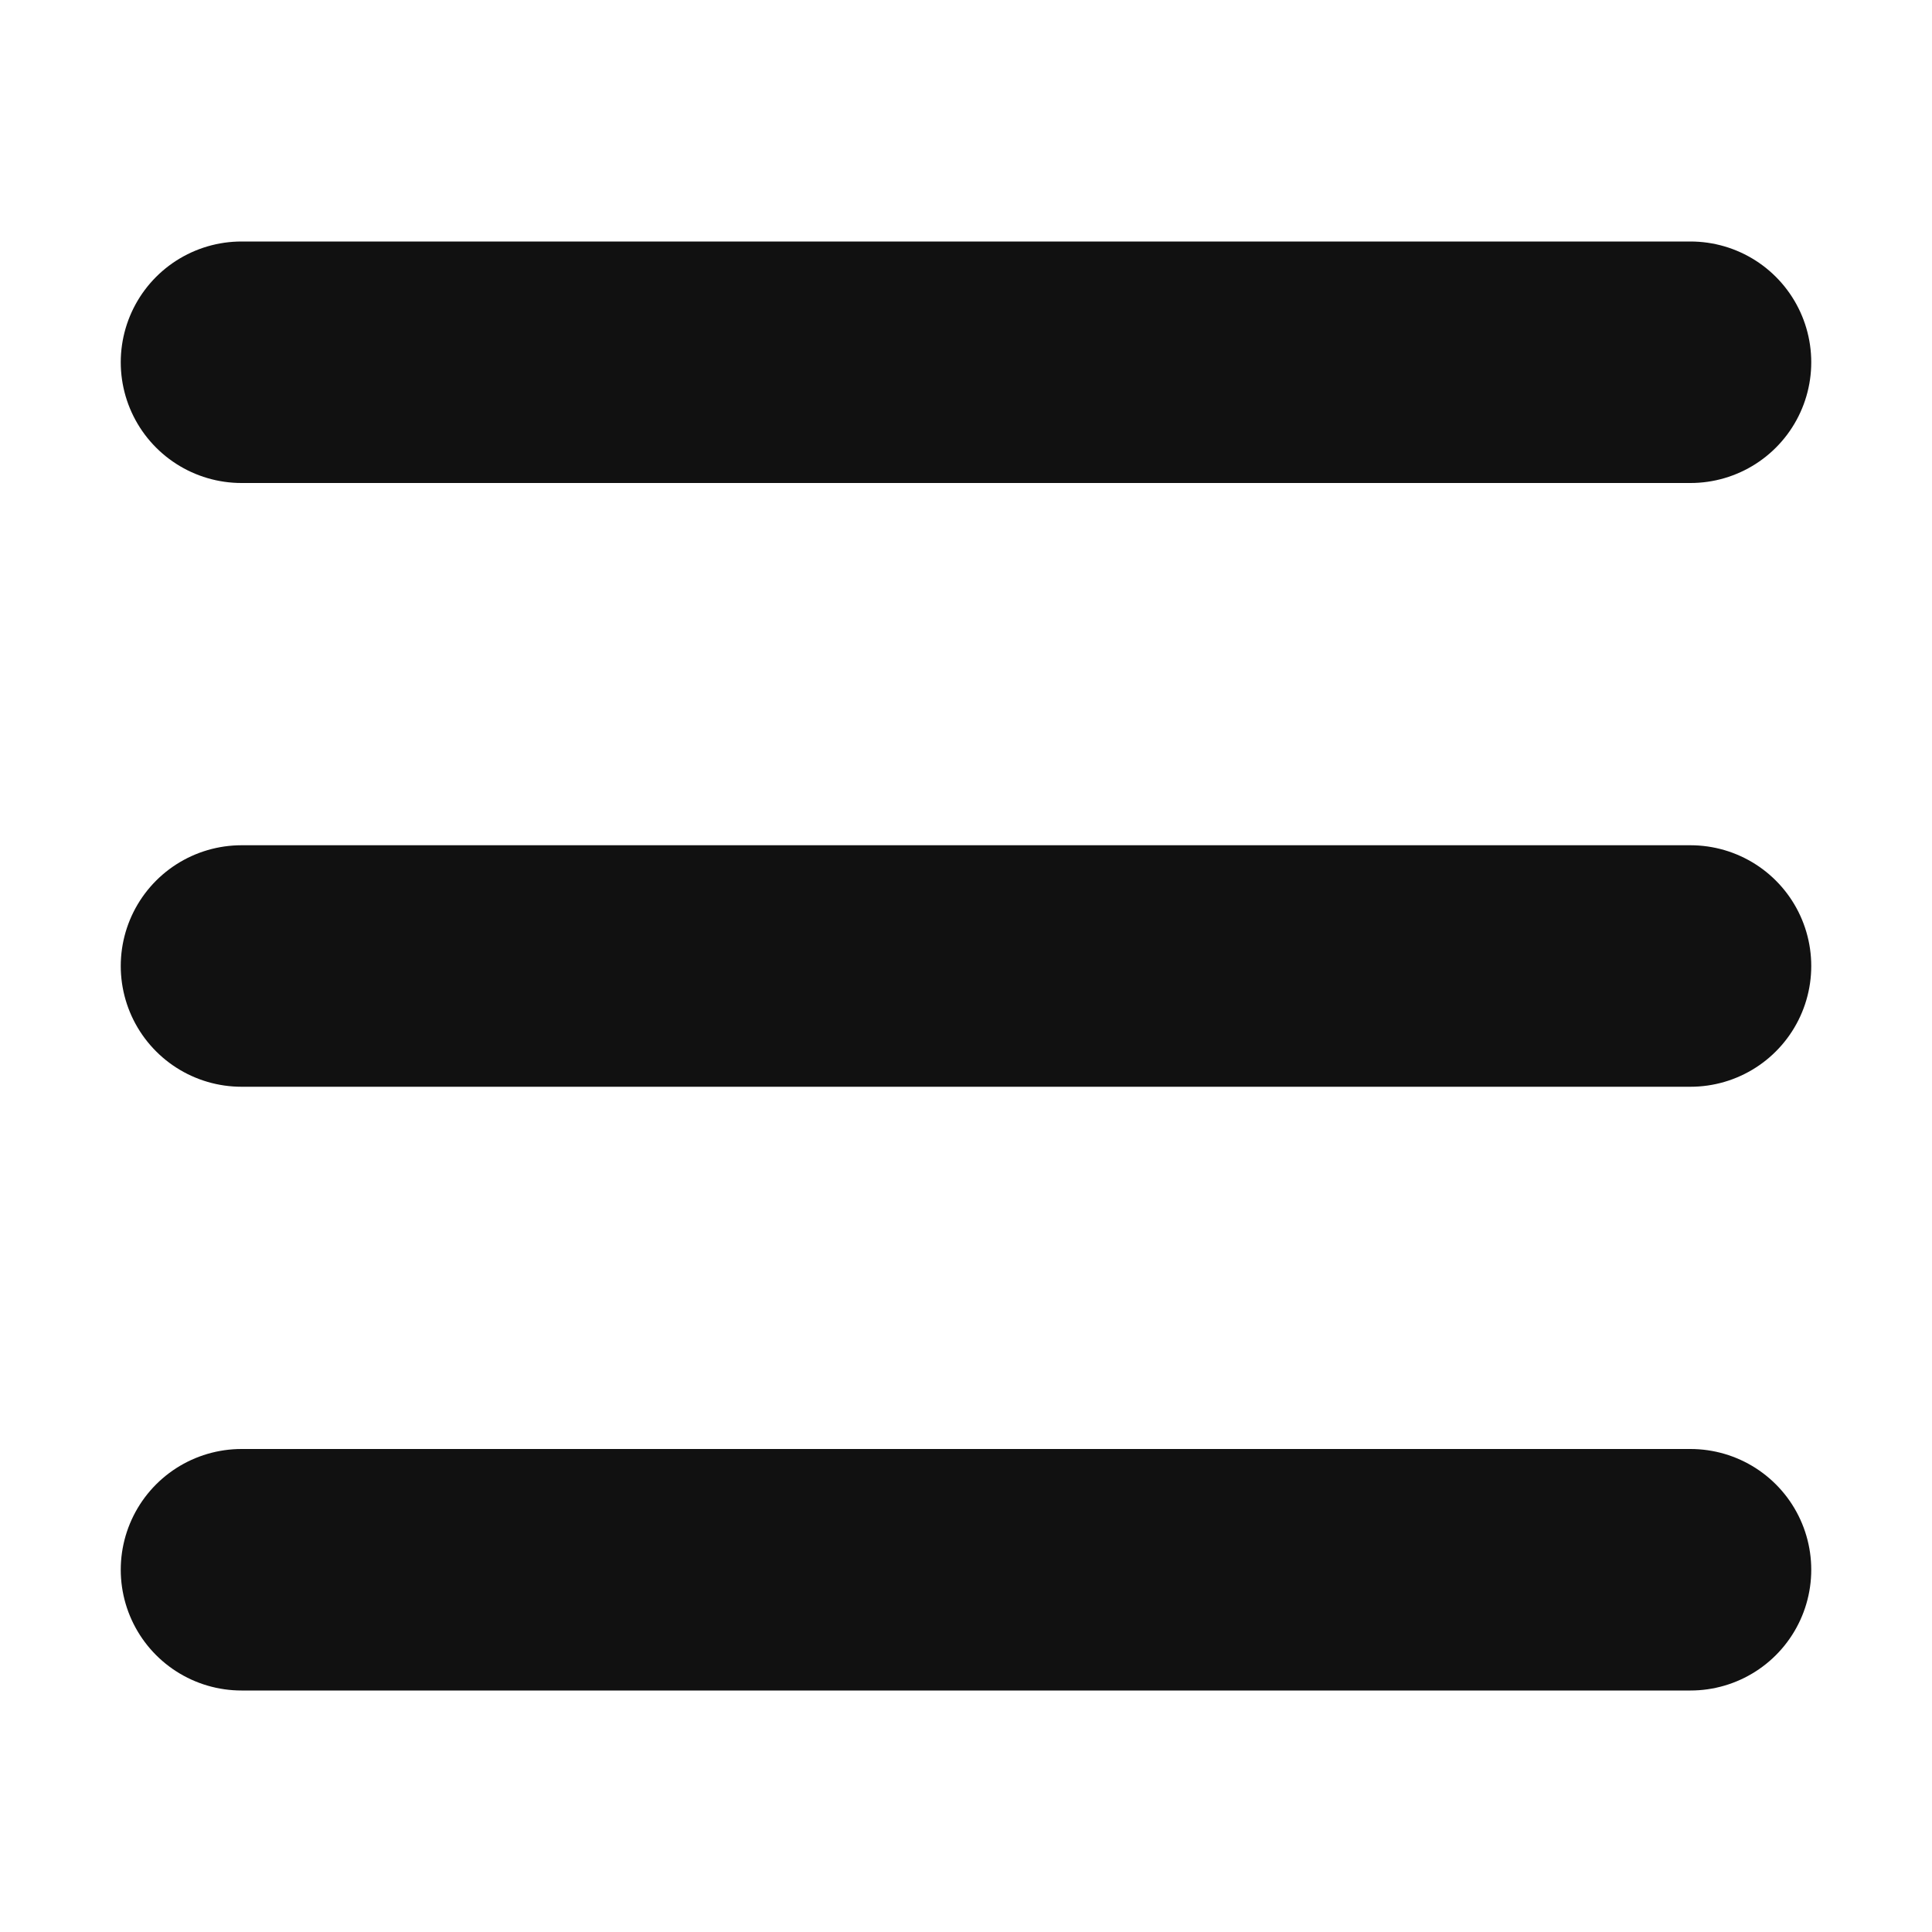
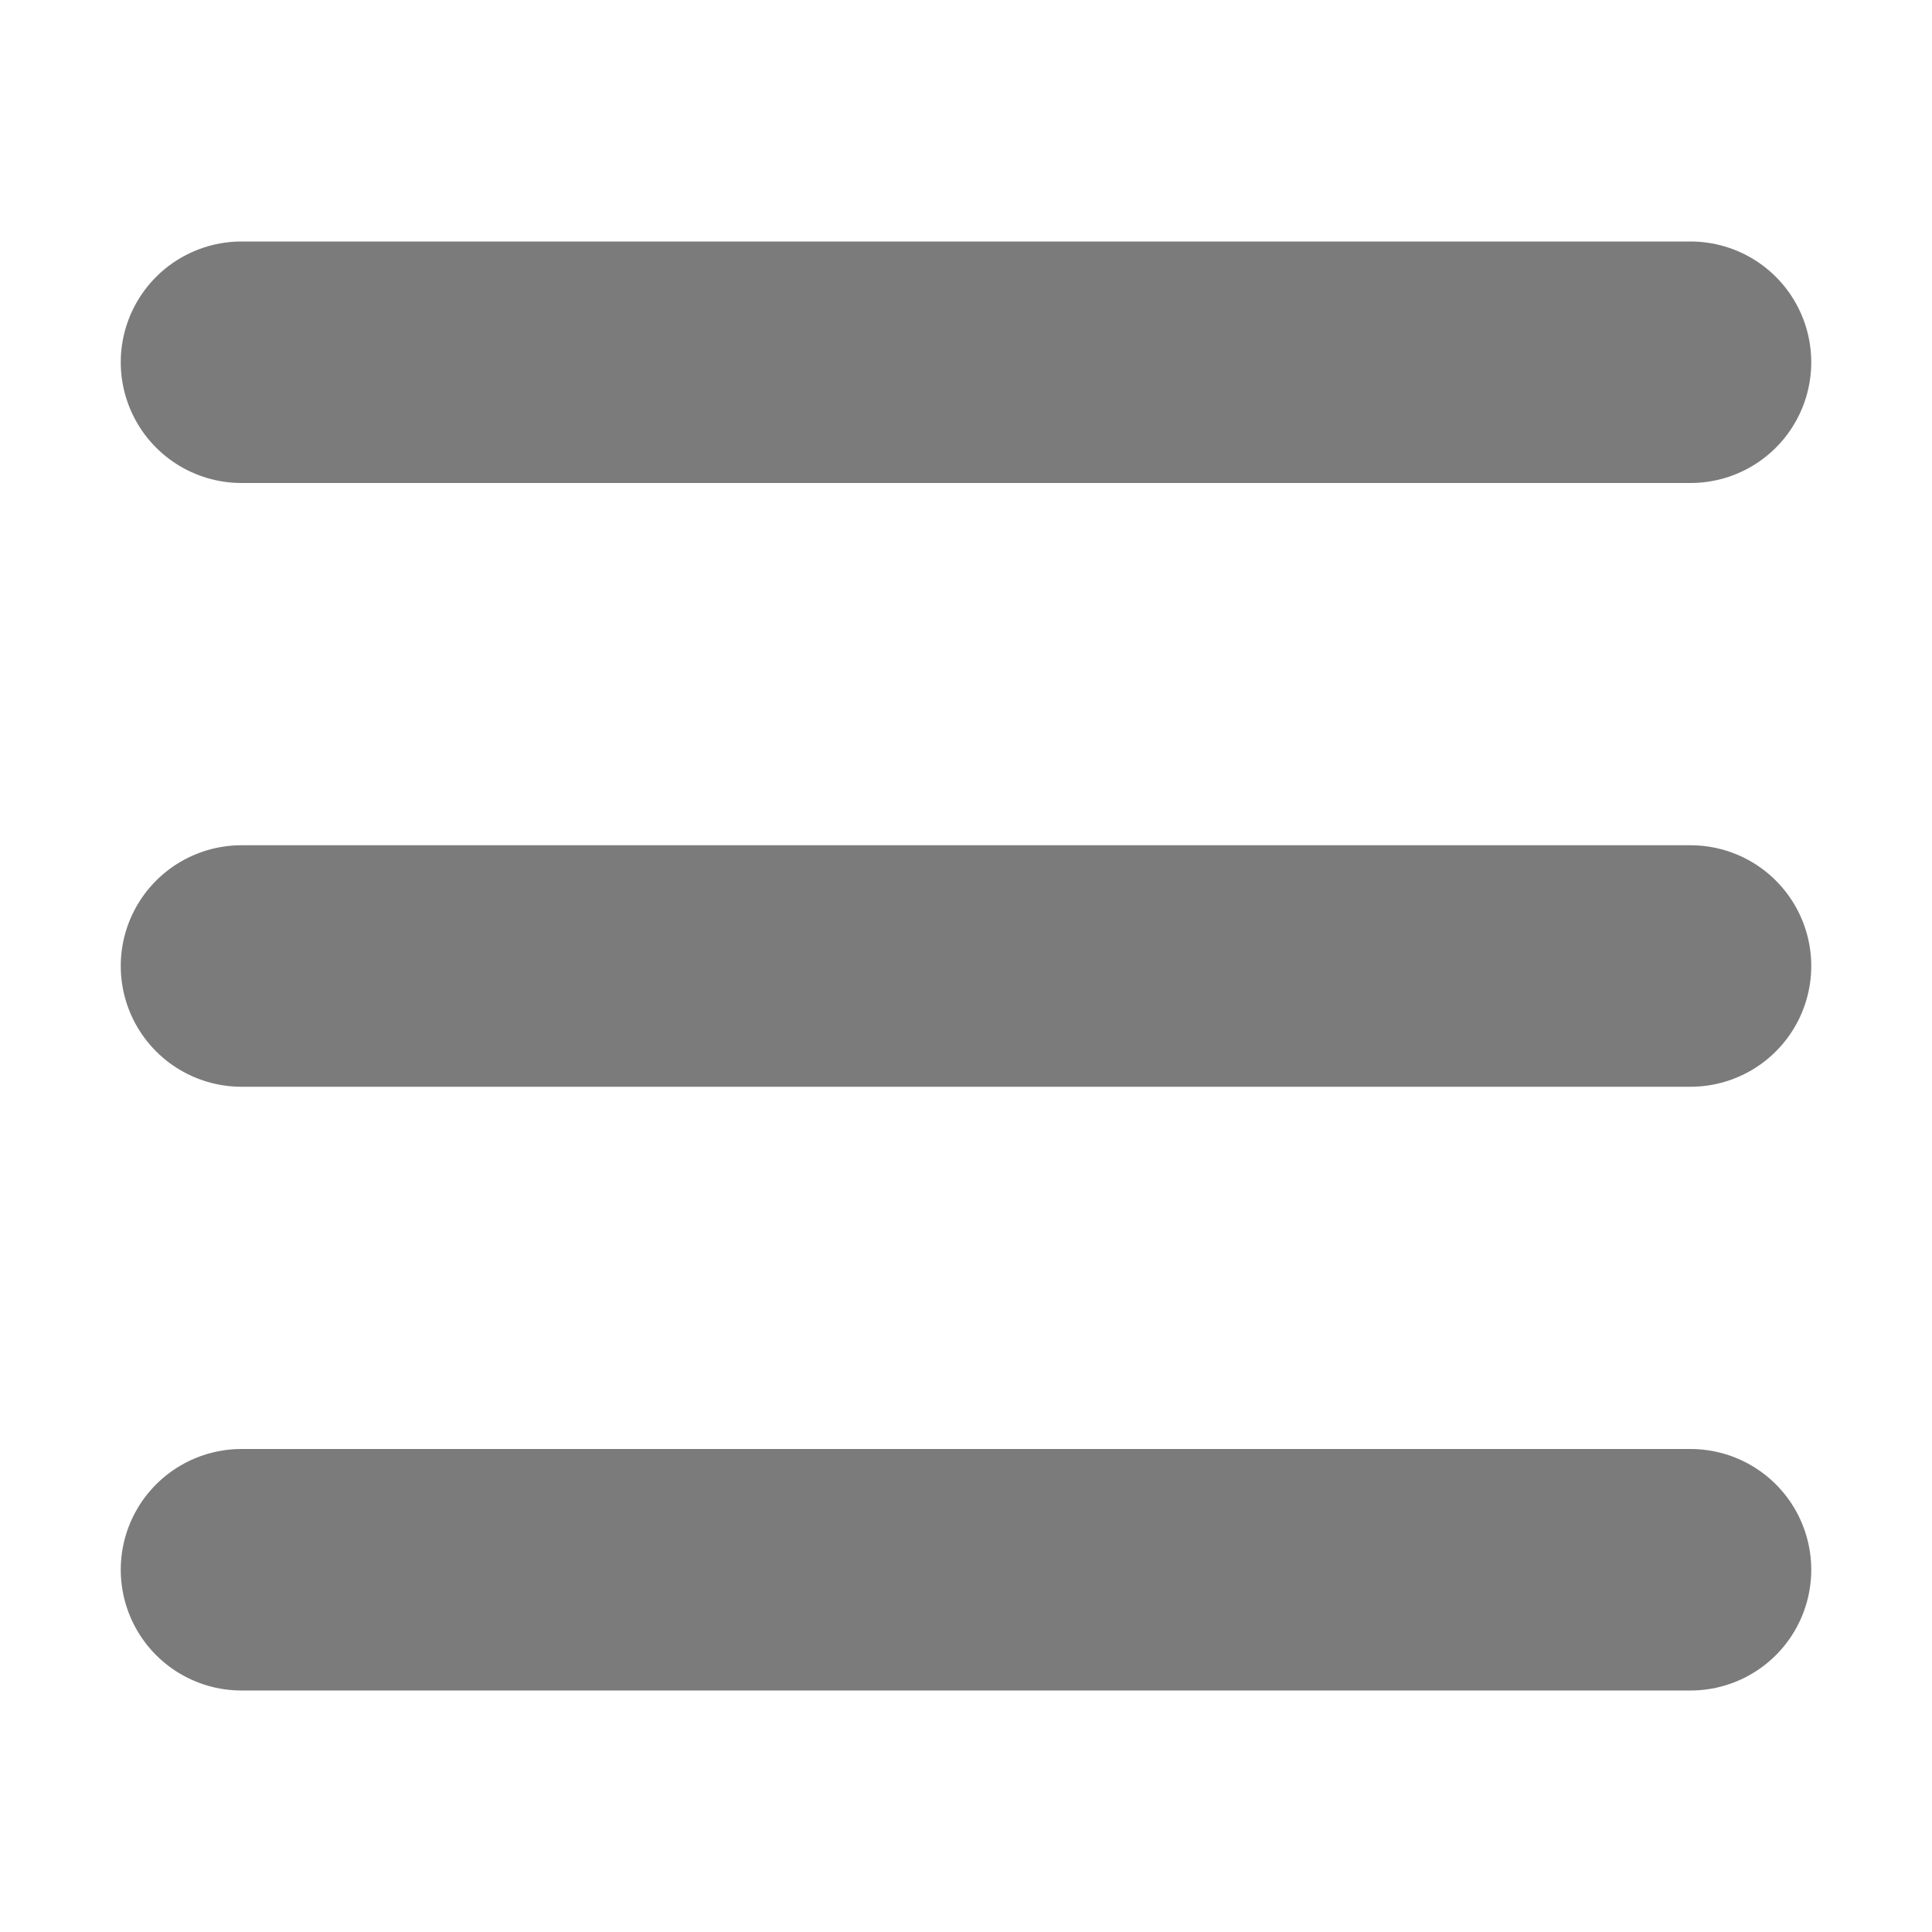
<svg xmlns="http://www.w3.org/2000/svg" xmlns:xlink="http://www.w3.org/1999/xlink" width="16" height="16" version="1.1">
-   <path id="b" d="m2 3h12" stroke="#111" stroke-linecap="round" stroke-width="2" />
+   <path id="b" d="m2 3h12" stroke="#7b7b7b" stroke-linecap="round" stroke-width="2" />
  <use id="a" transform="translate(0,5)" width="100%" height="100%" xlink:href="#b" />
  <use transform="translate(0,5)" width="100%" height="100%" xlink:href="#a" />
</svg>
